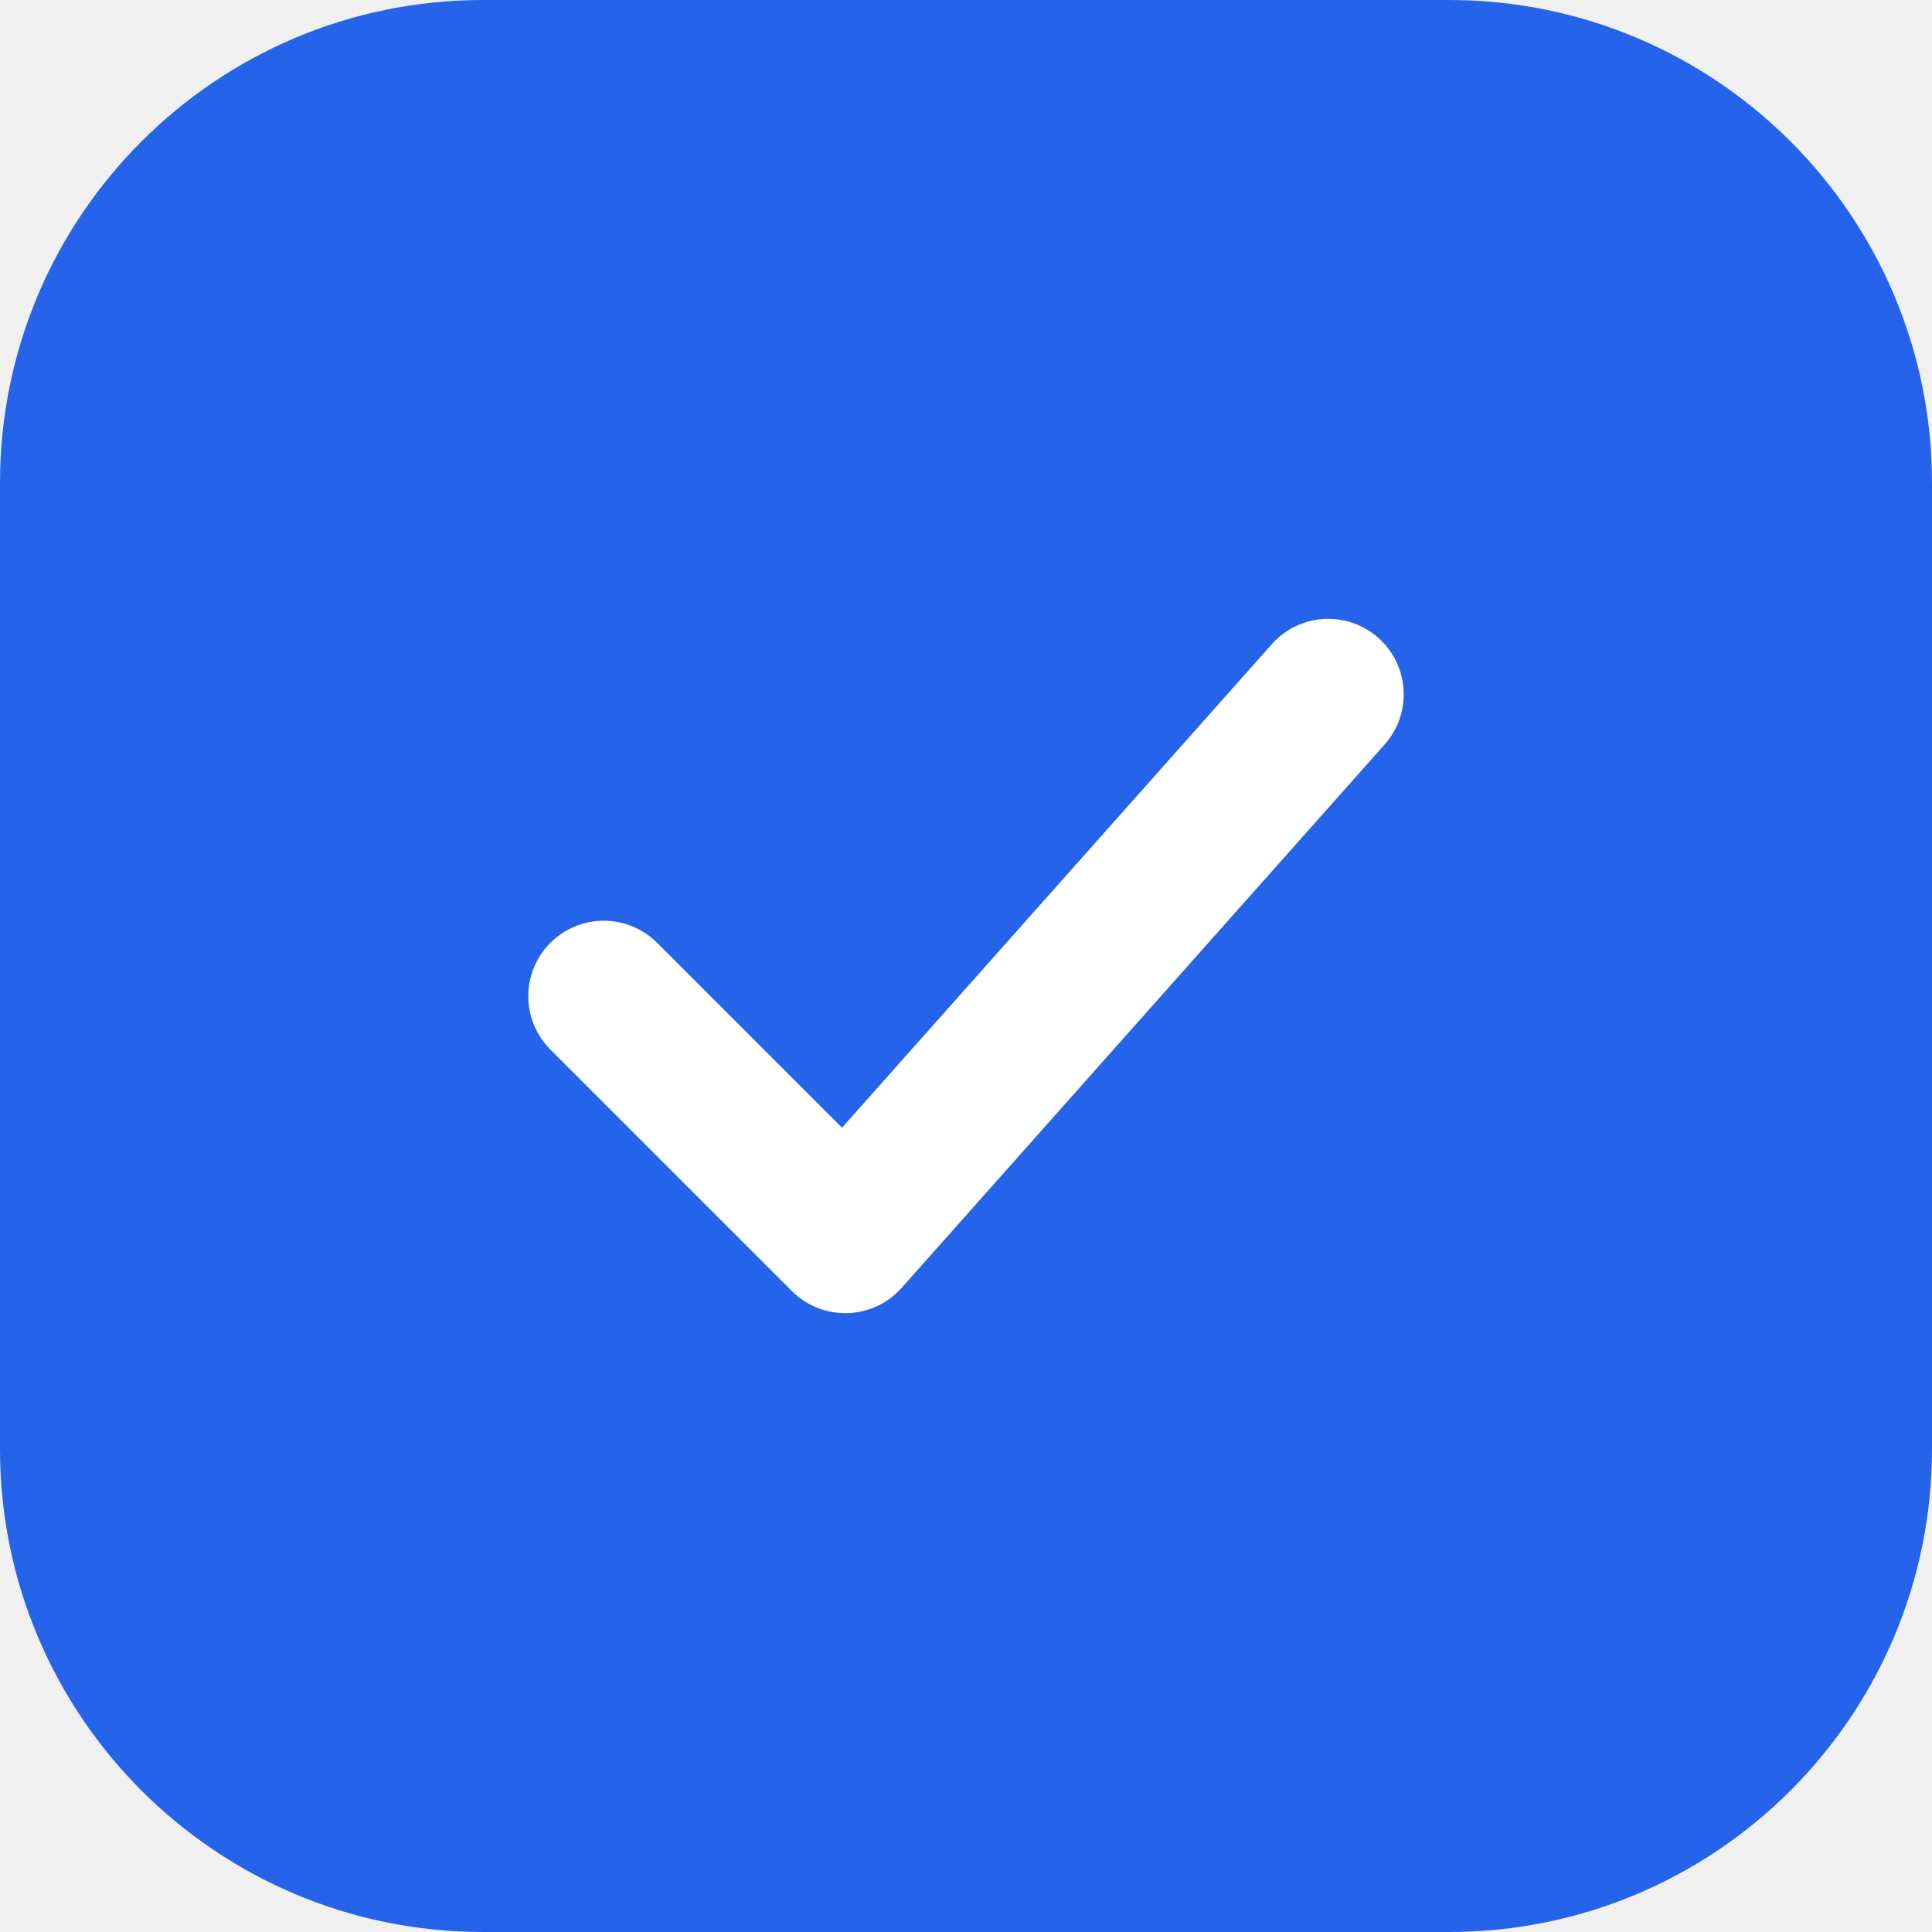
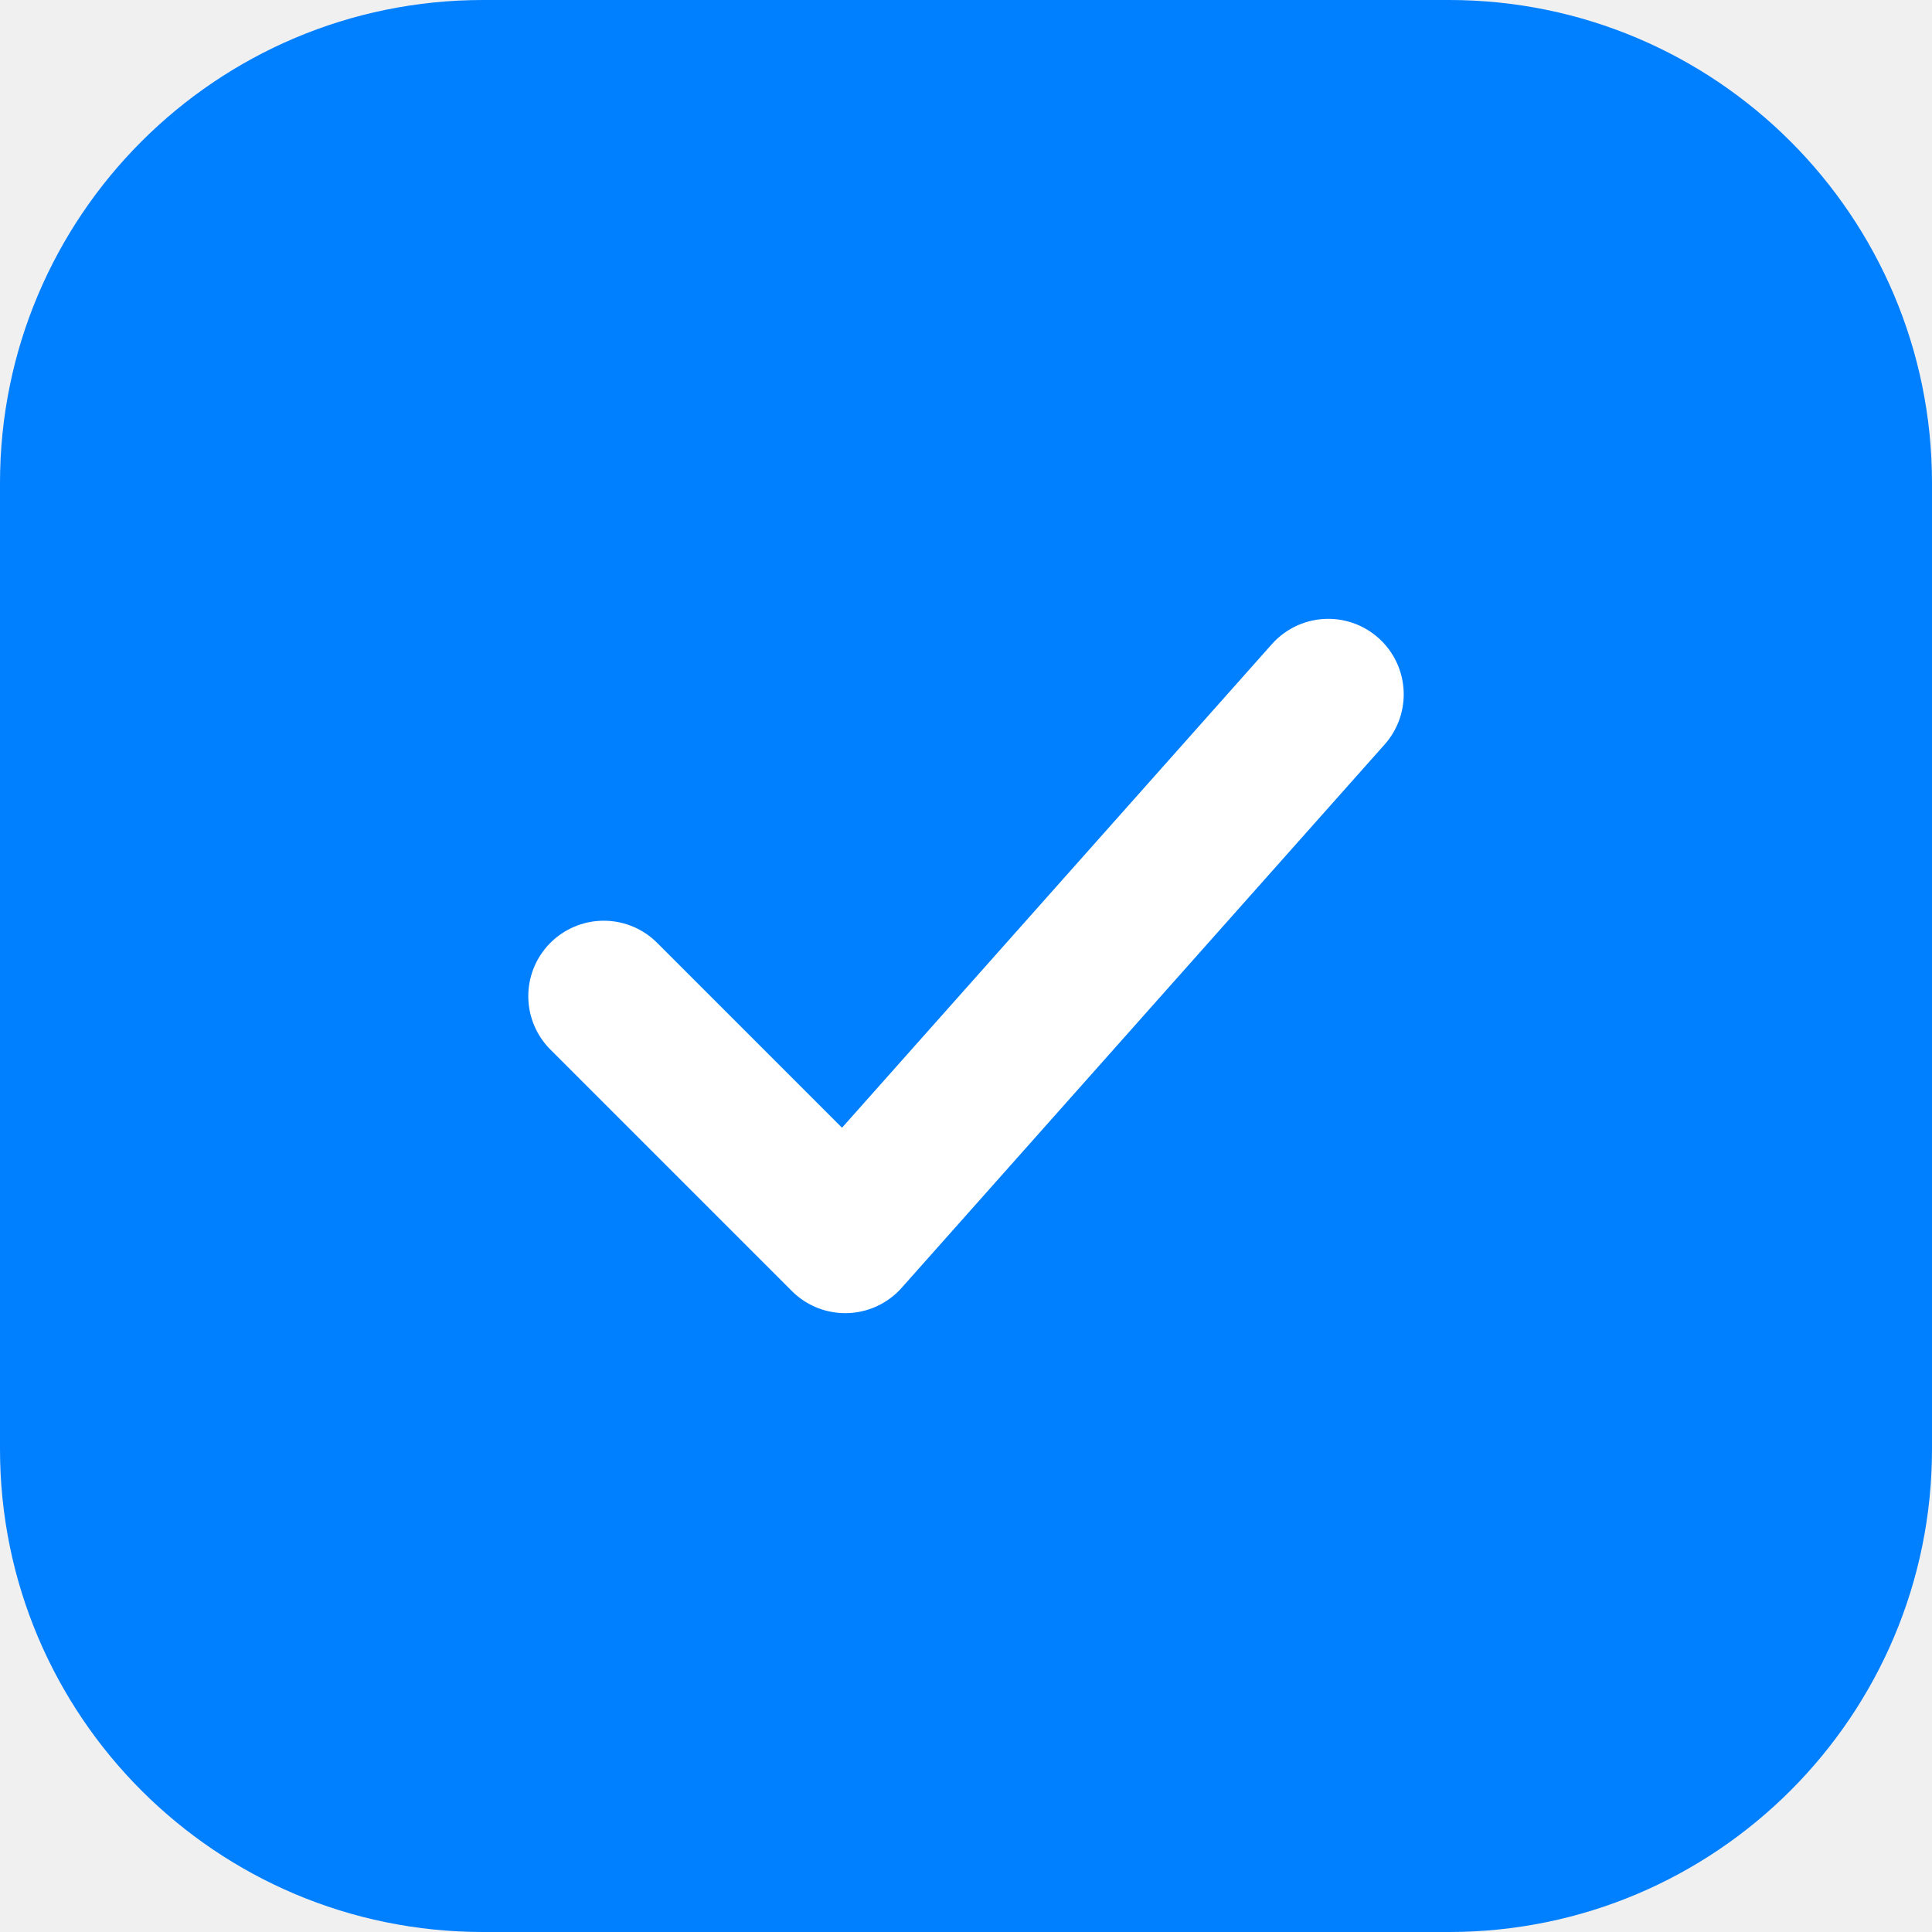
<svg xmlns="http://www.w3.org/2000/svg" viewBox="0 0 32 32" fill="none">
-   <rect width="32" height="32" rx="8" fill="#2563eb" />
+   <rect width="32" height="32" rx="8" fill="#007fff" />
  <path d="M10 16.5L14 20.5L22 11.5" stroke="white" stroke-width="2.5" stroke-linecap="round" stroke-linejoin="round" />
</svg>
